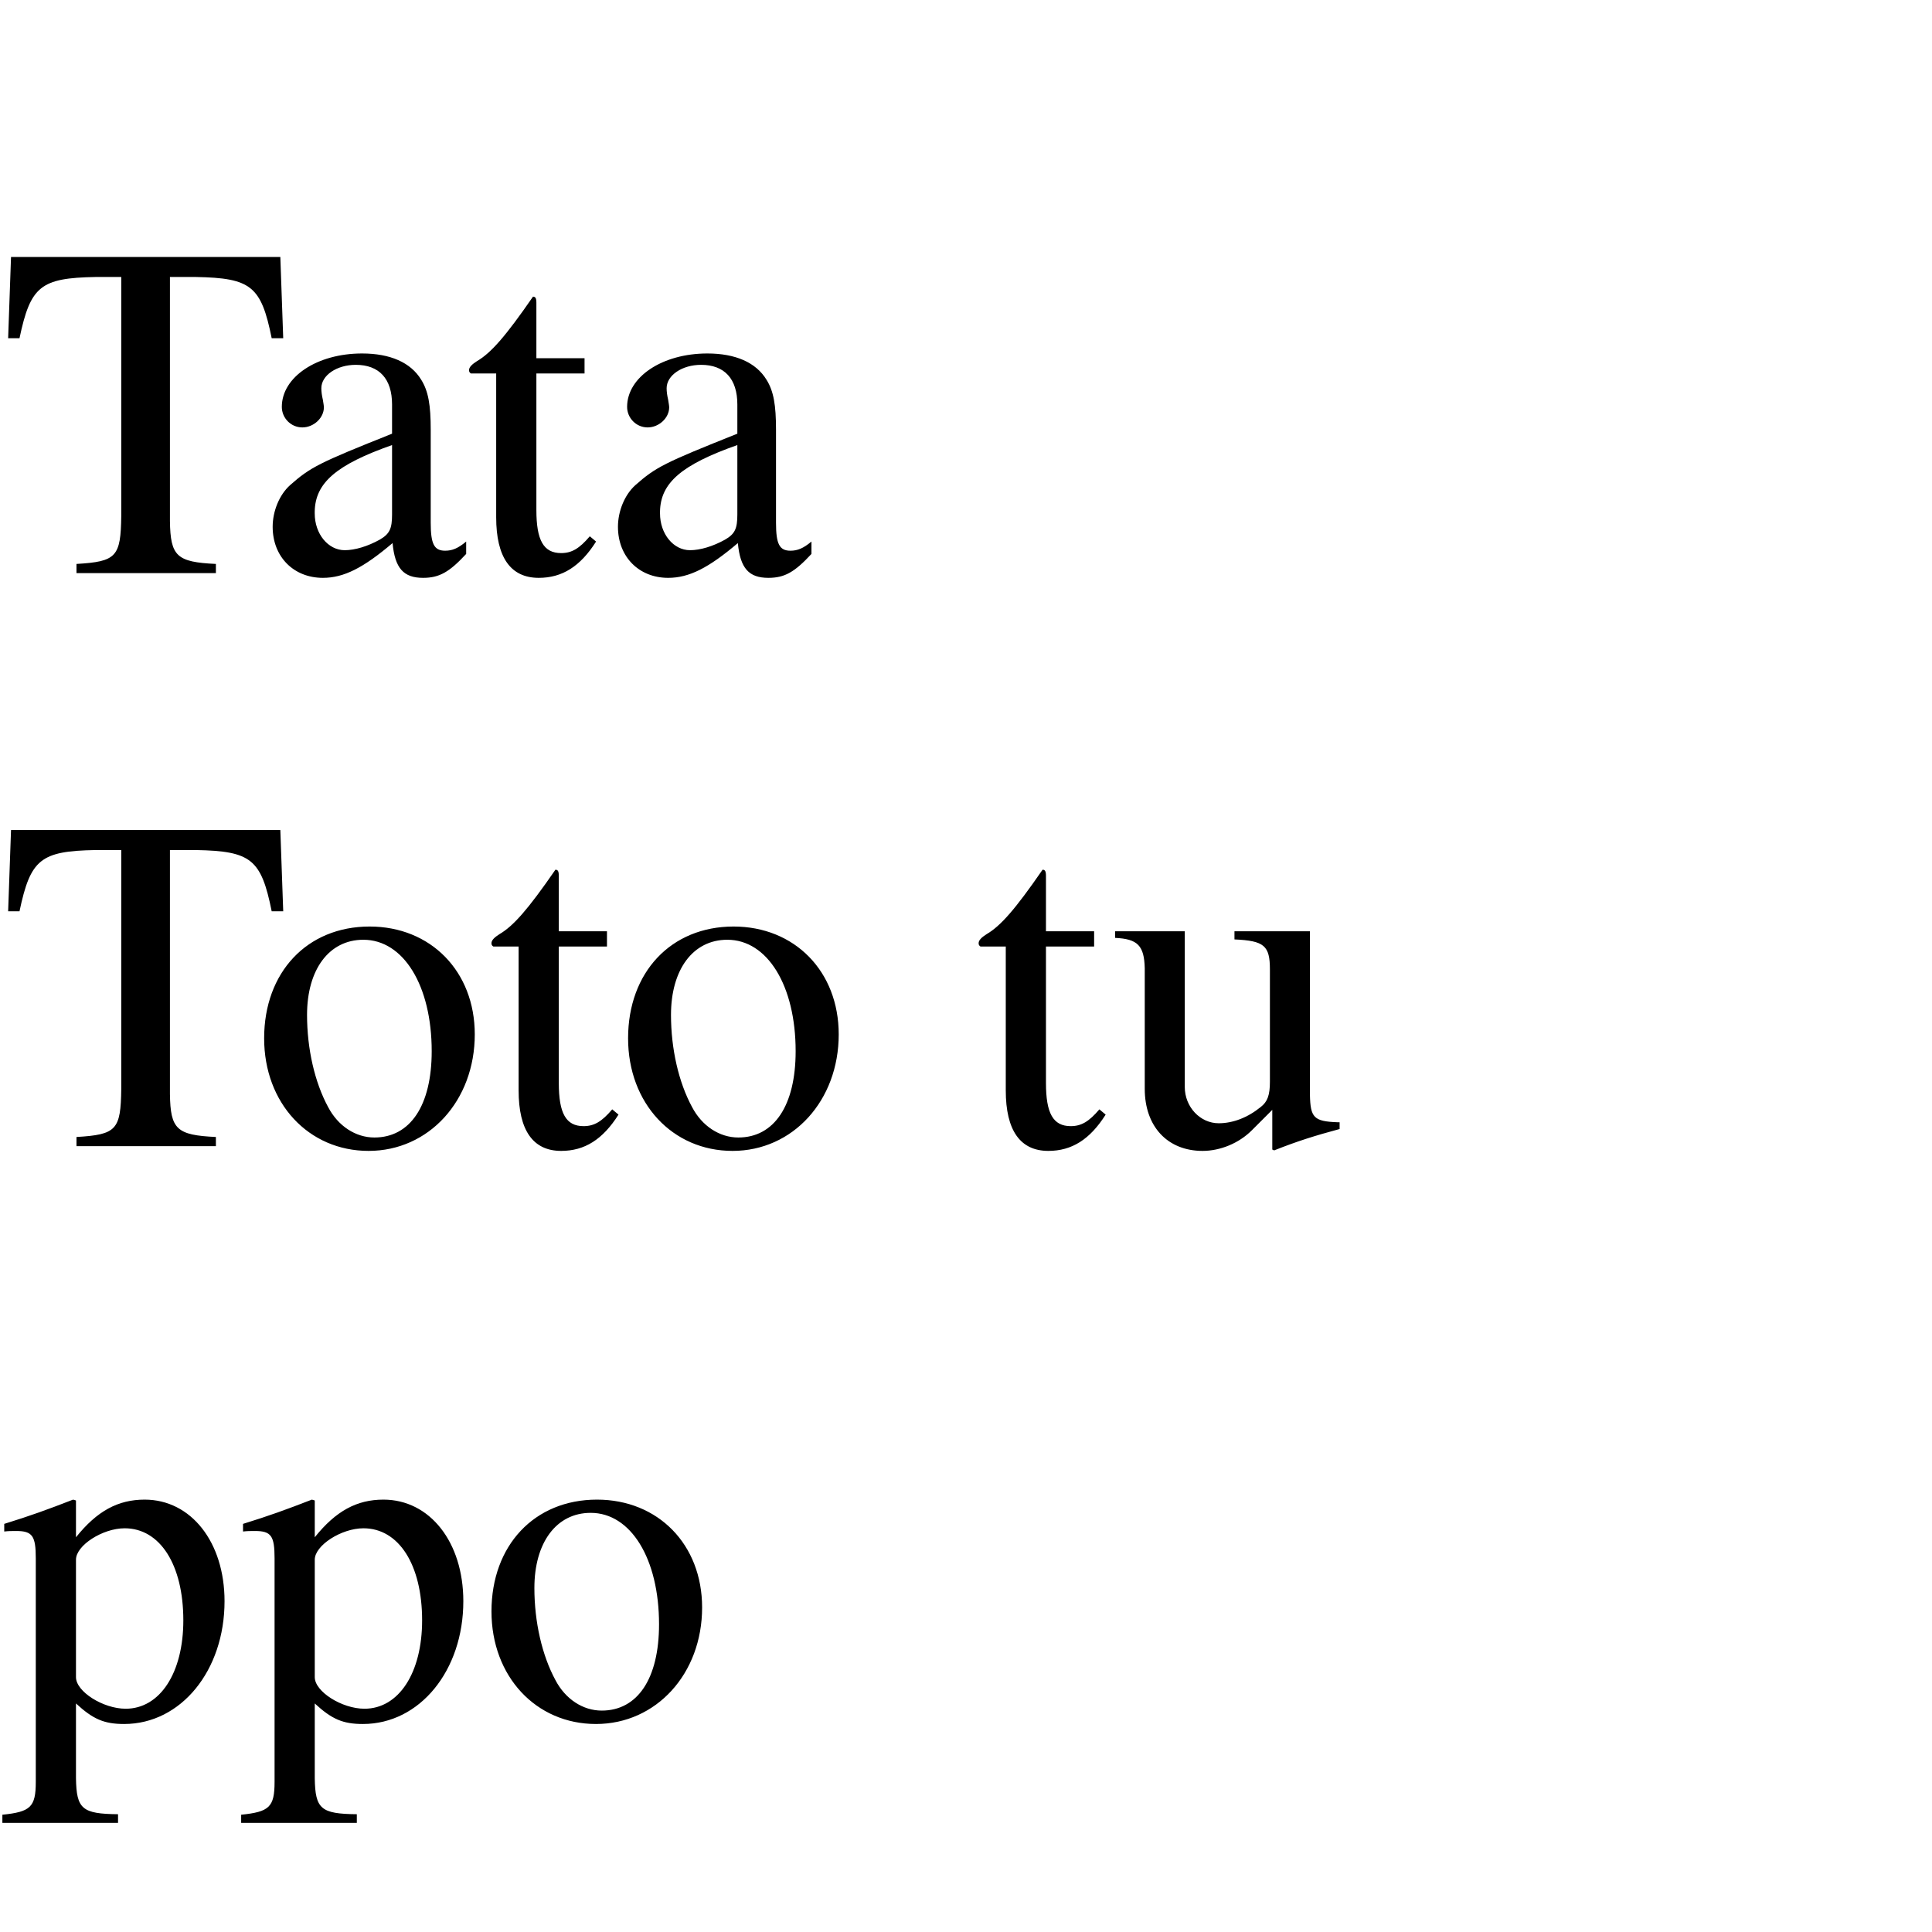
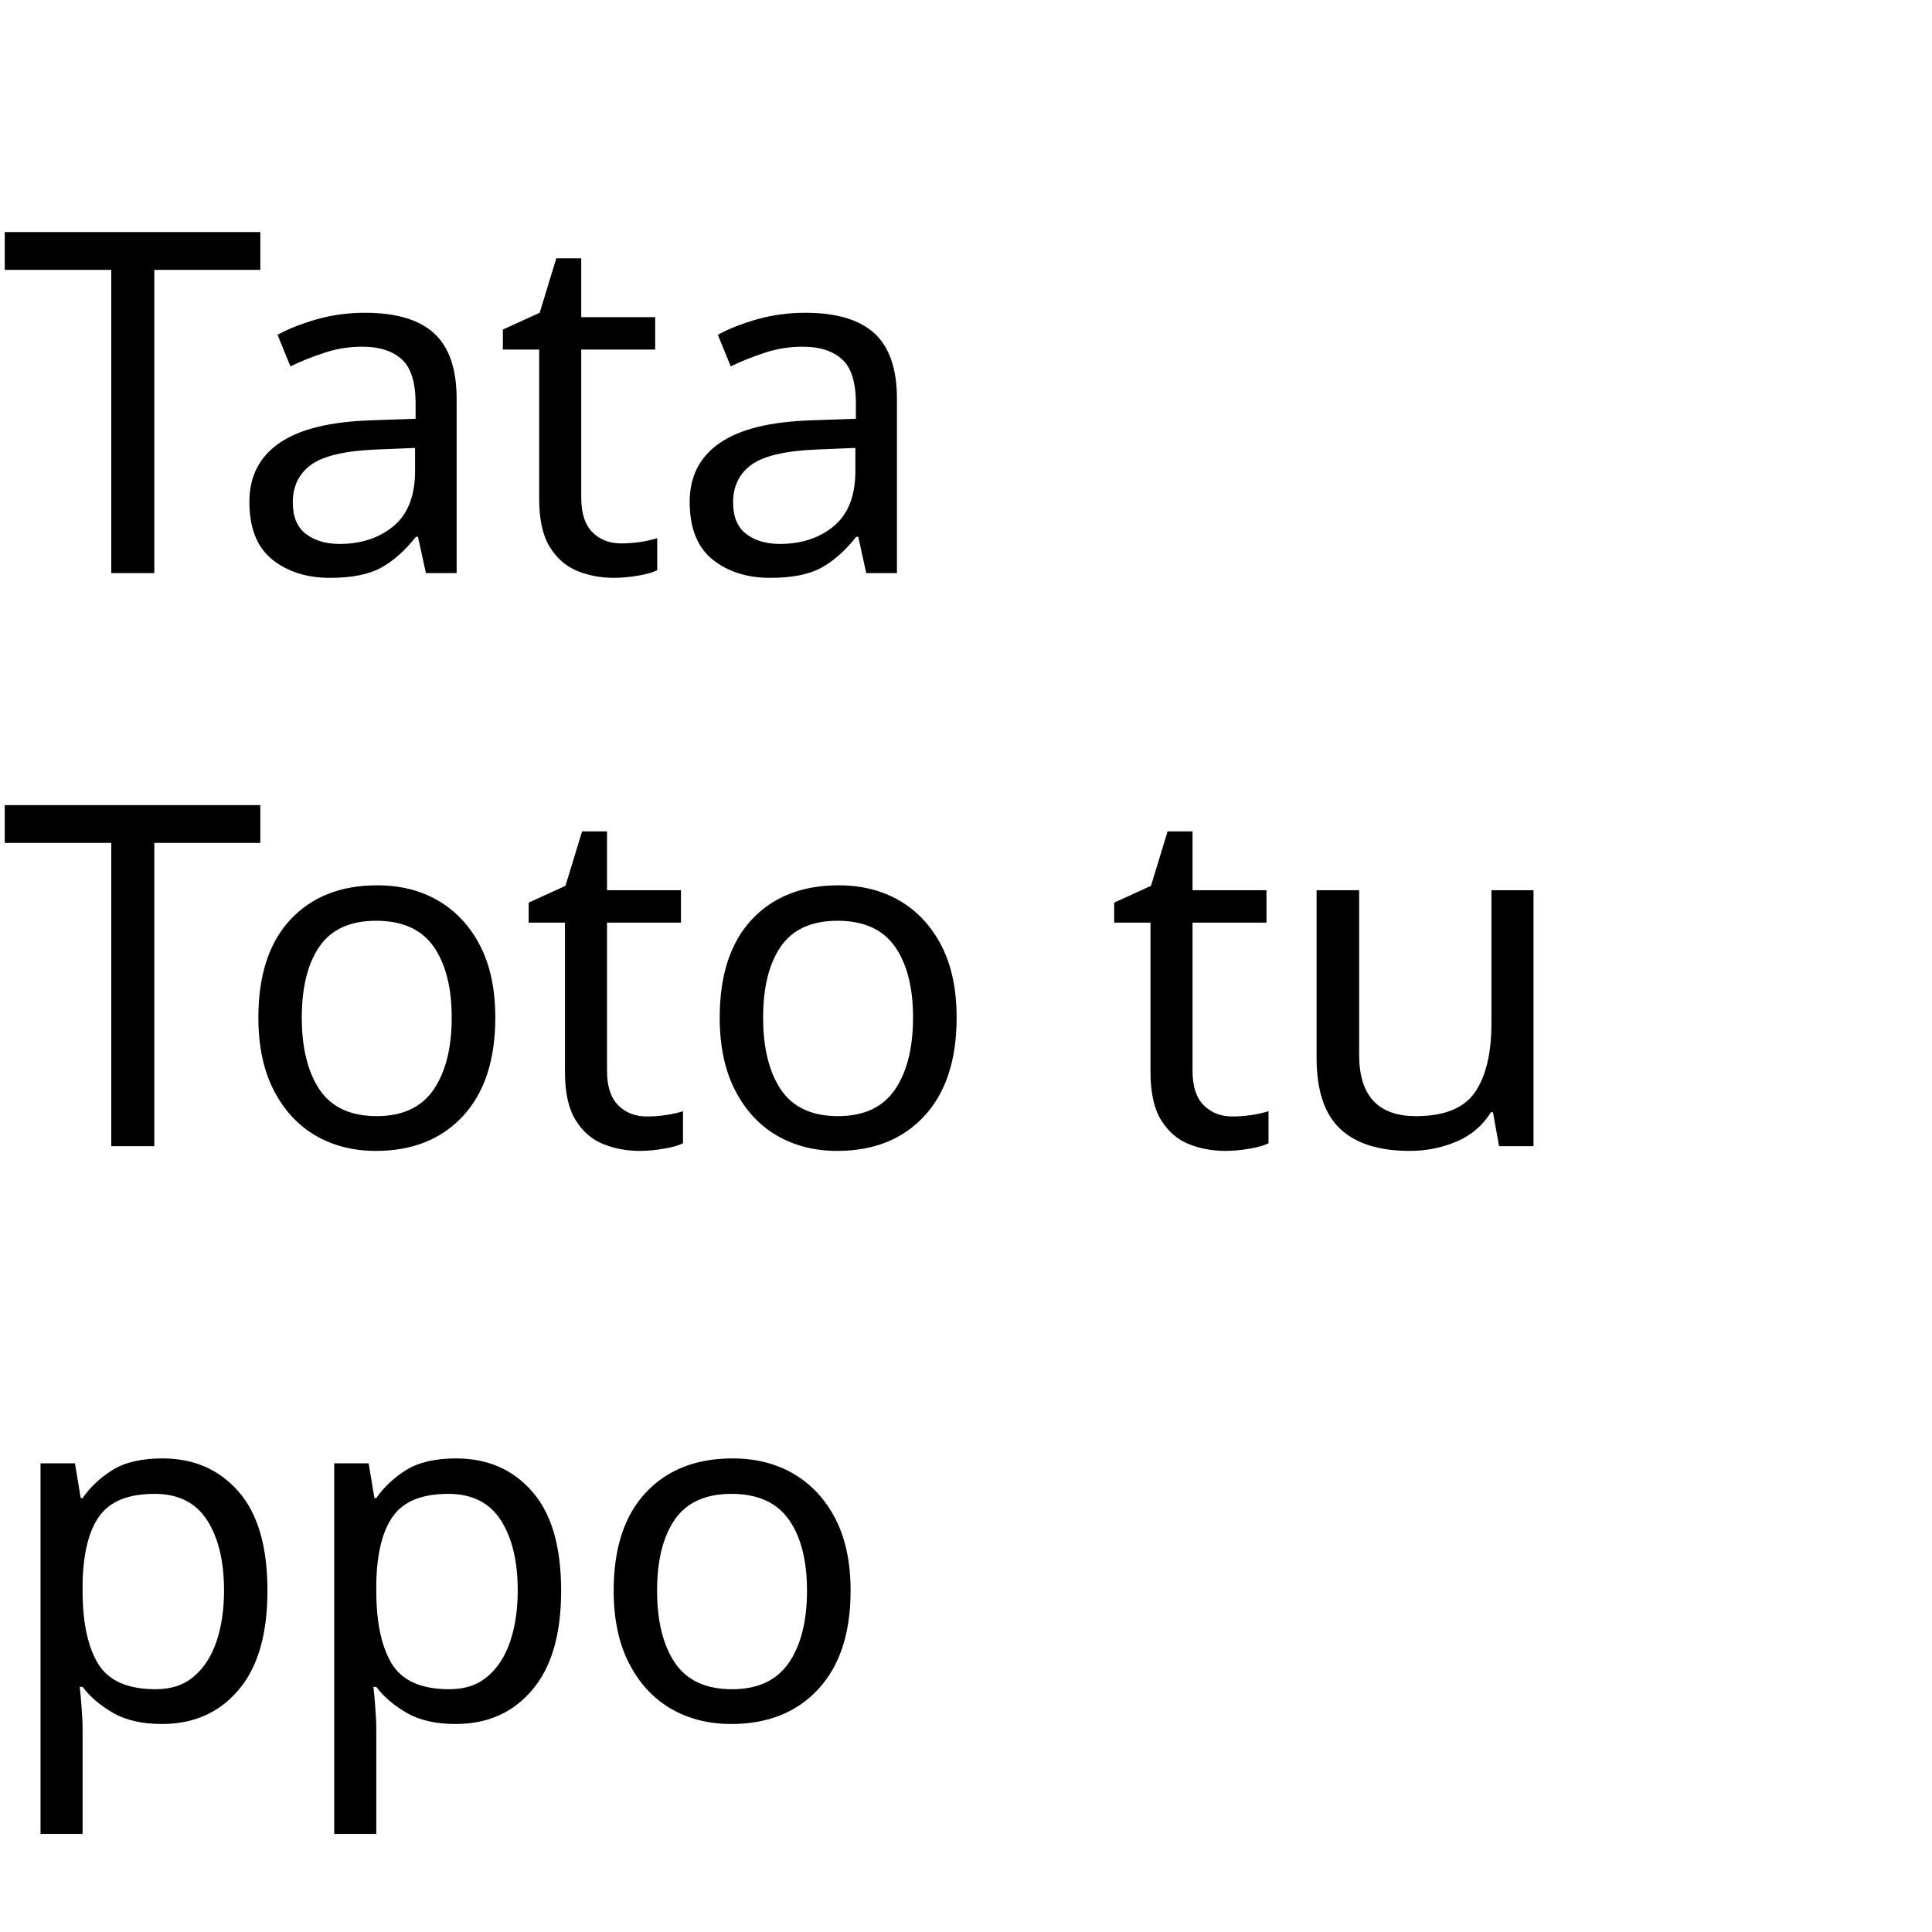
<svg xmlns="http://www.w3.org/2000/svg" xml:lang="en" viewBox="0 0 178 178" version="1.1">
  <style type="text/css">
    svg {
-         font-family: Times;
+         font-family: sans;
        font-size: 44px;
    }
  </style>
  <text x="0" y="0">
    <tspan x="0" dy="1.2em">Tata</tspan>
    <tspan x="0" dy="1.2em">Toto tu</tspan>
    <tspan x="0" dy="1.2em">ppo</tspan>
  </text>
</svg>
